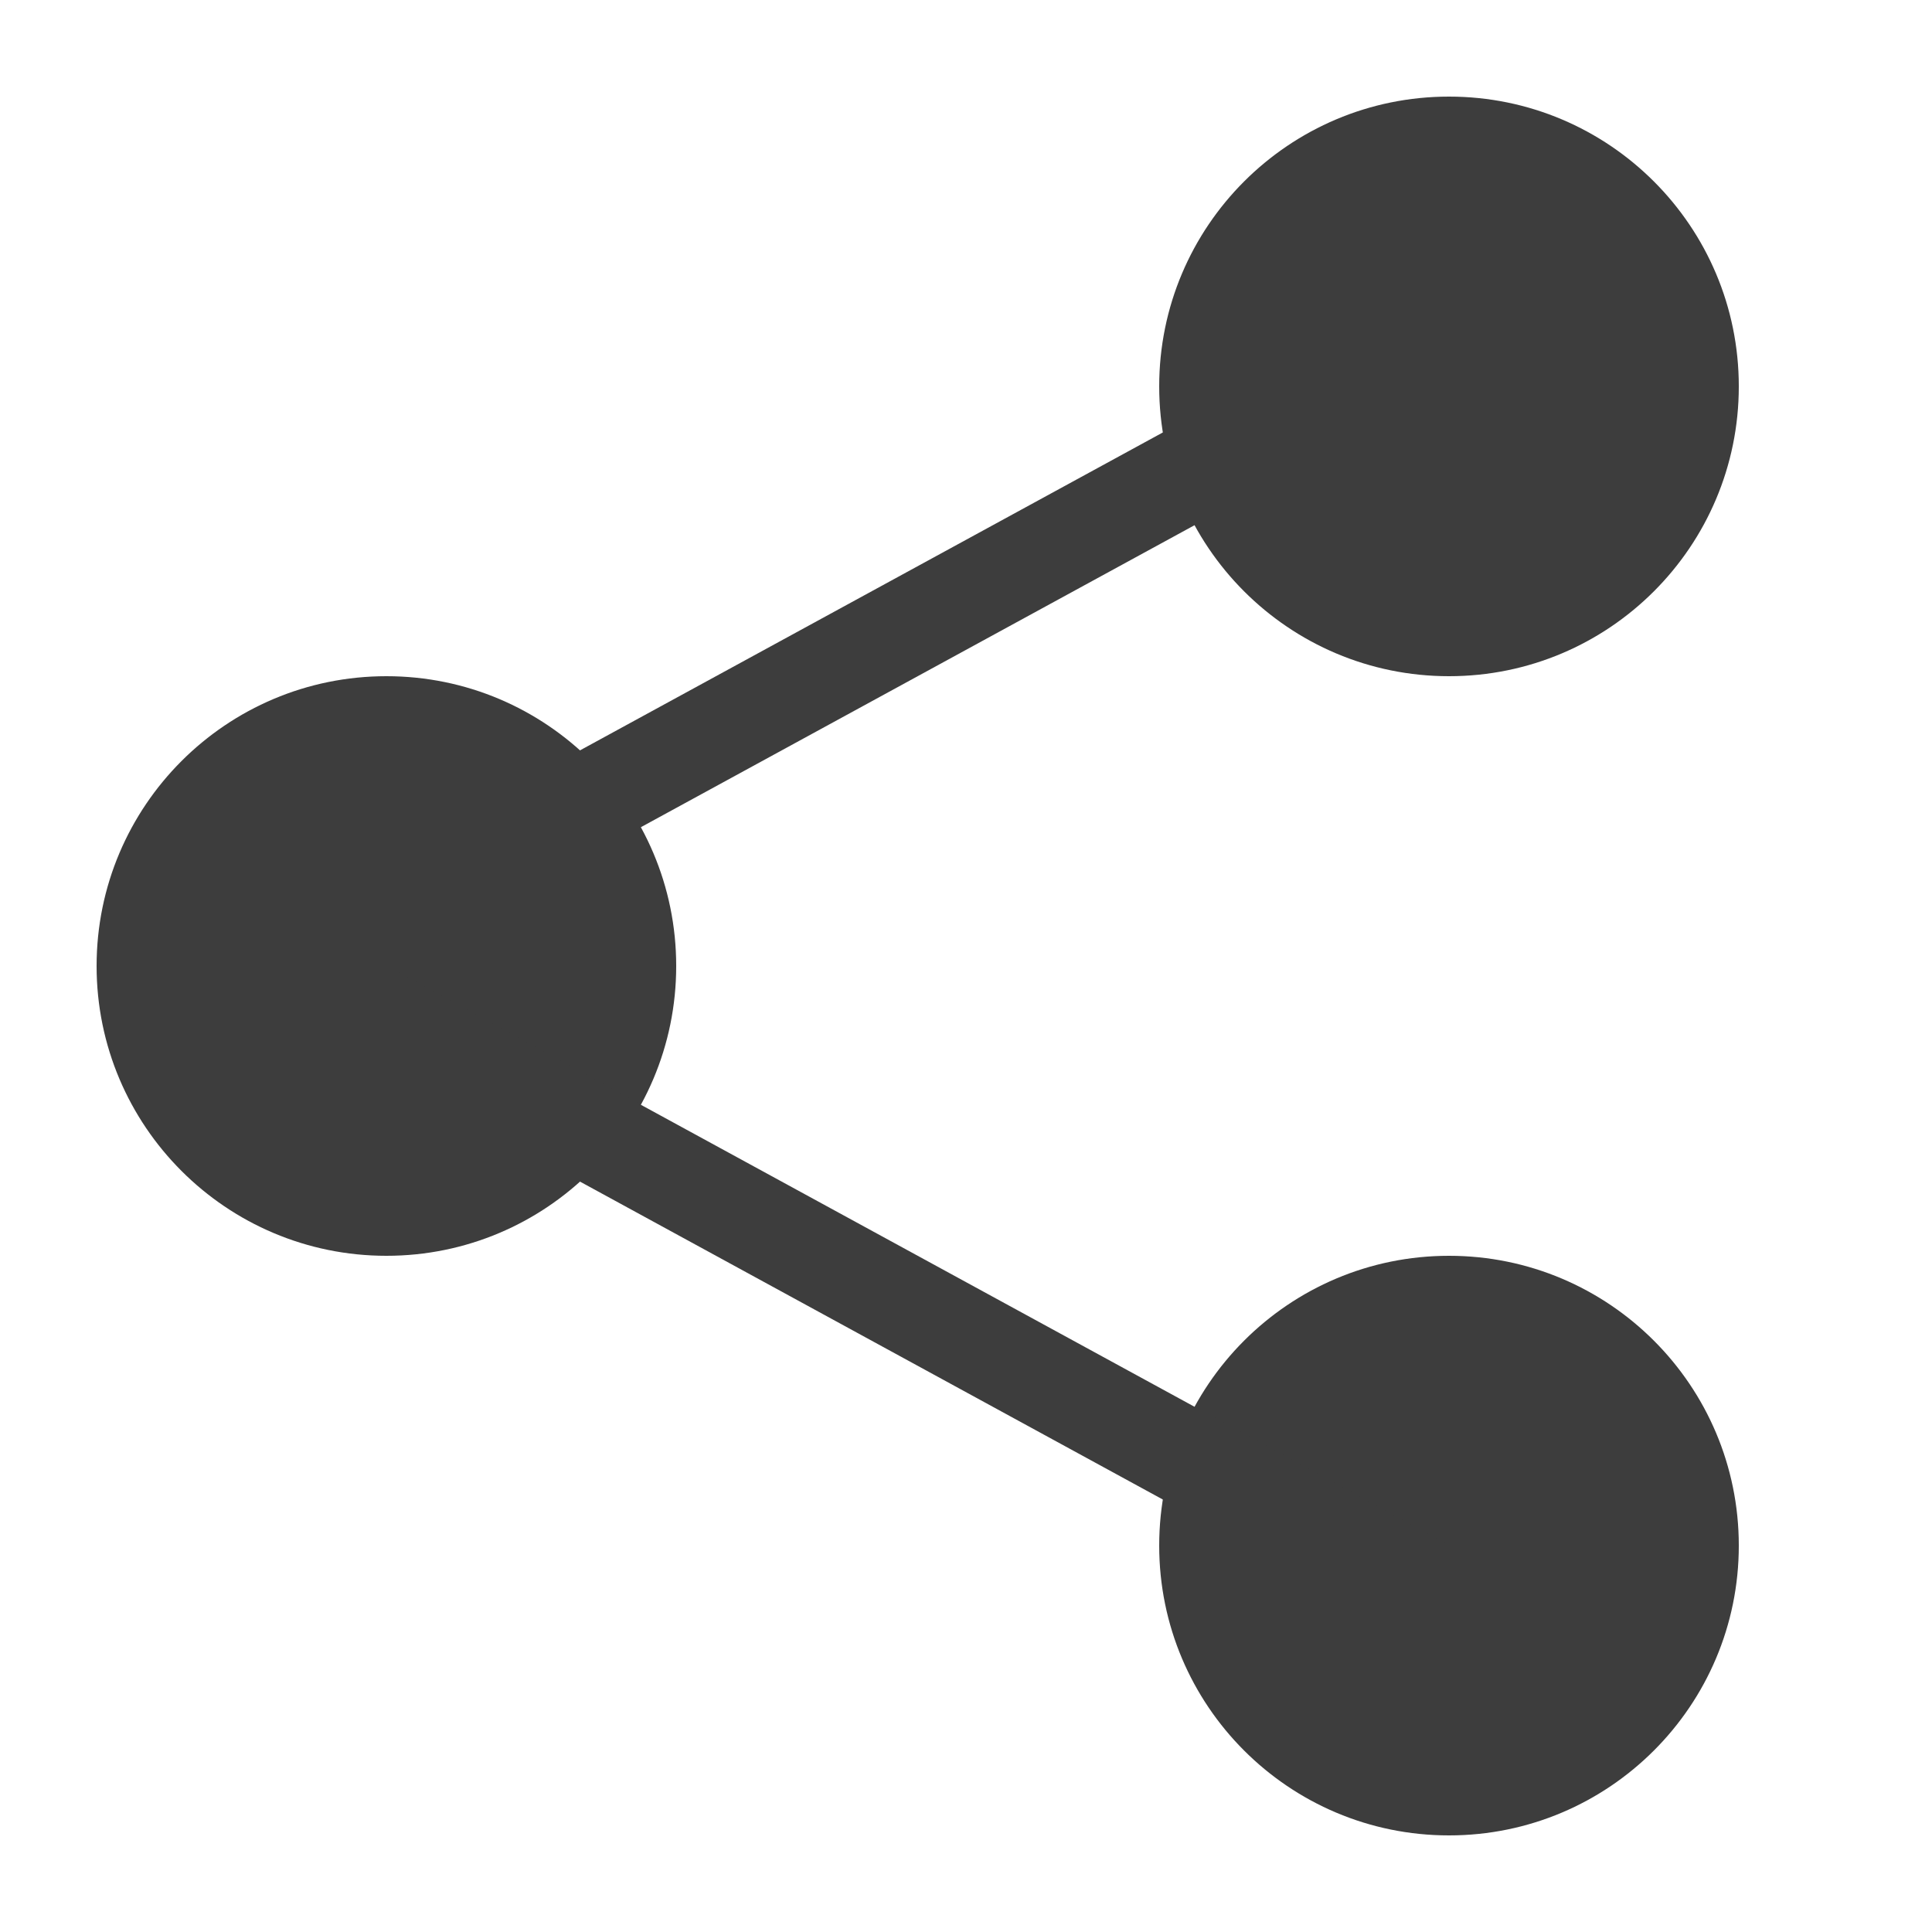
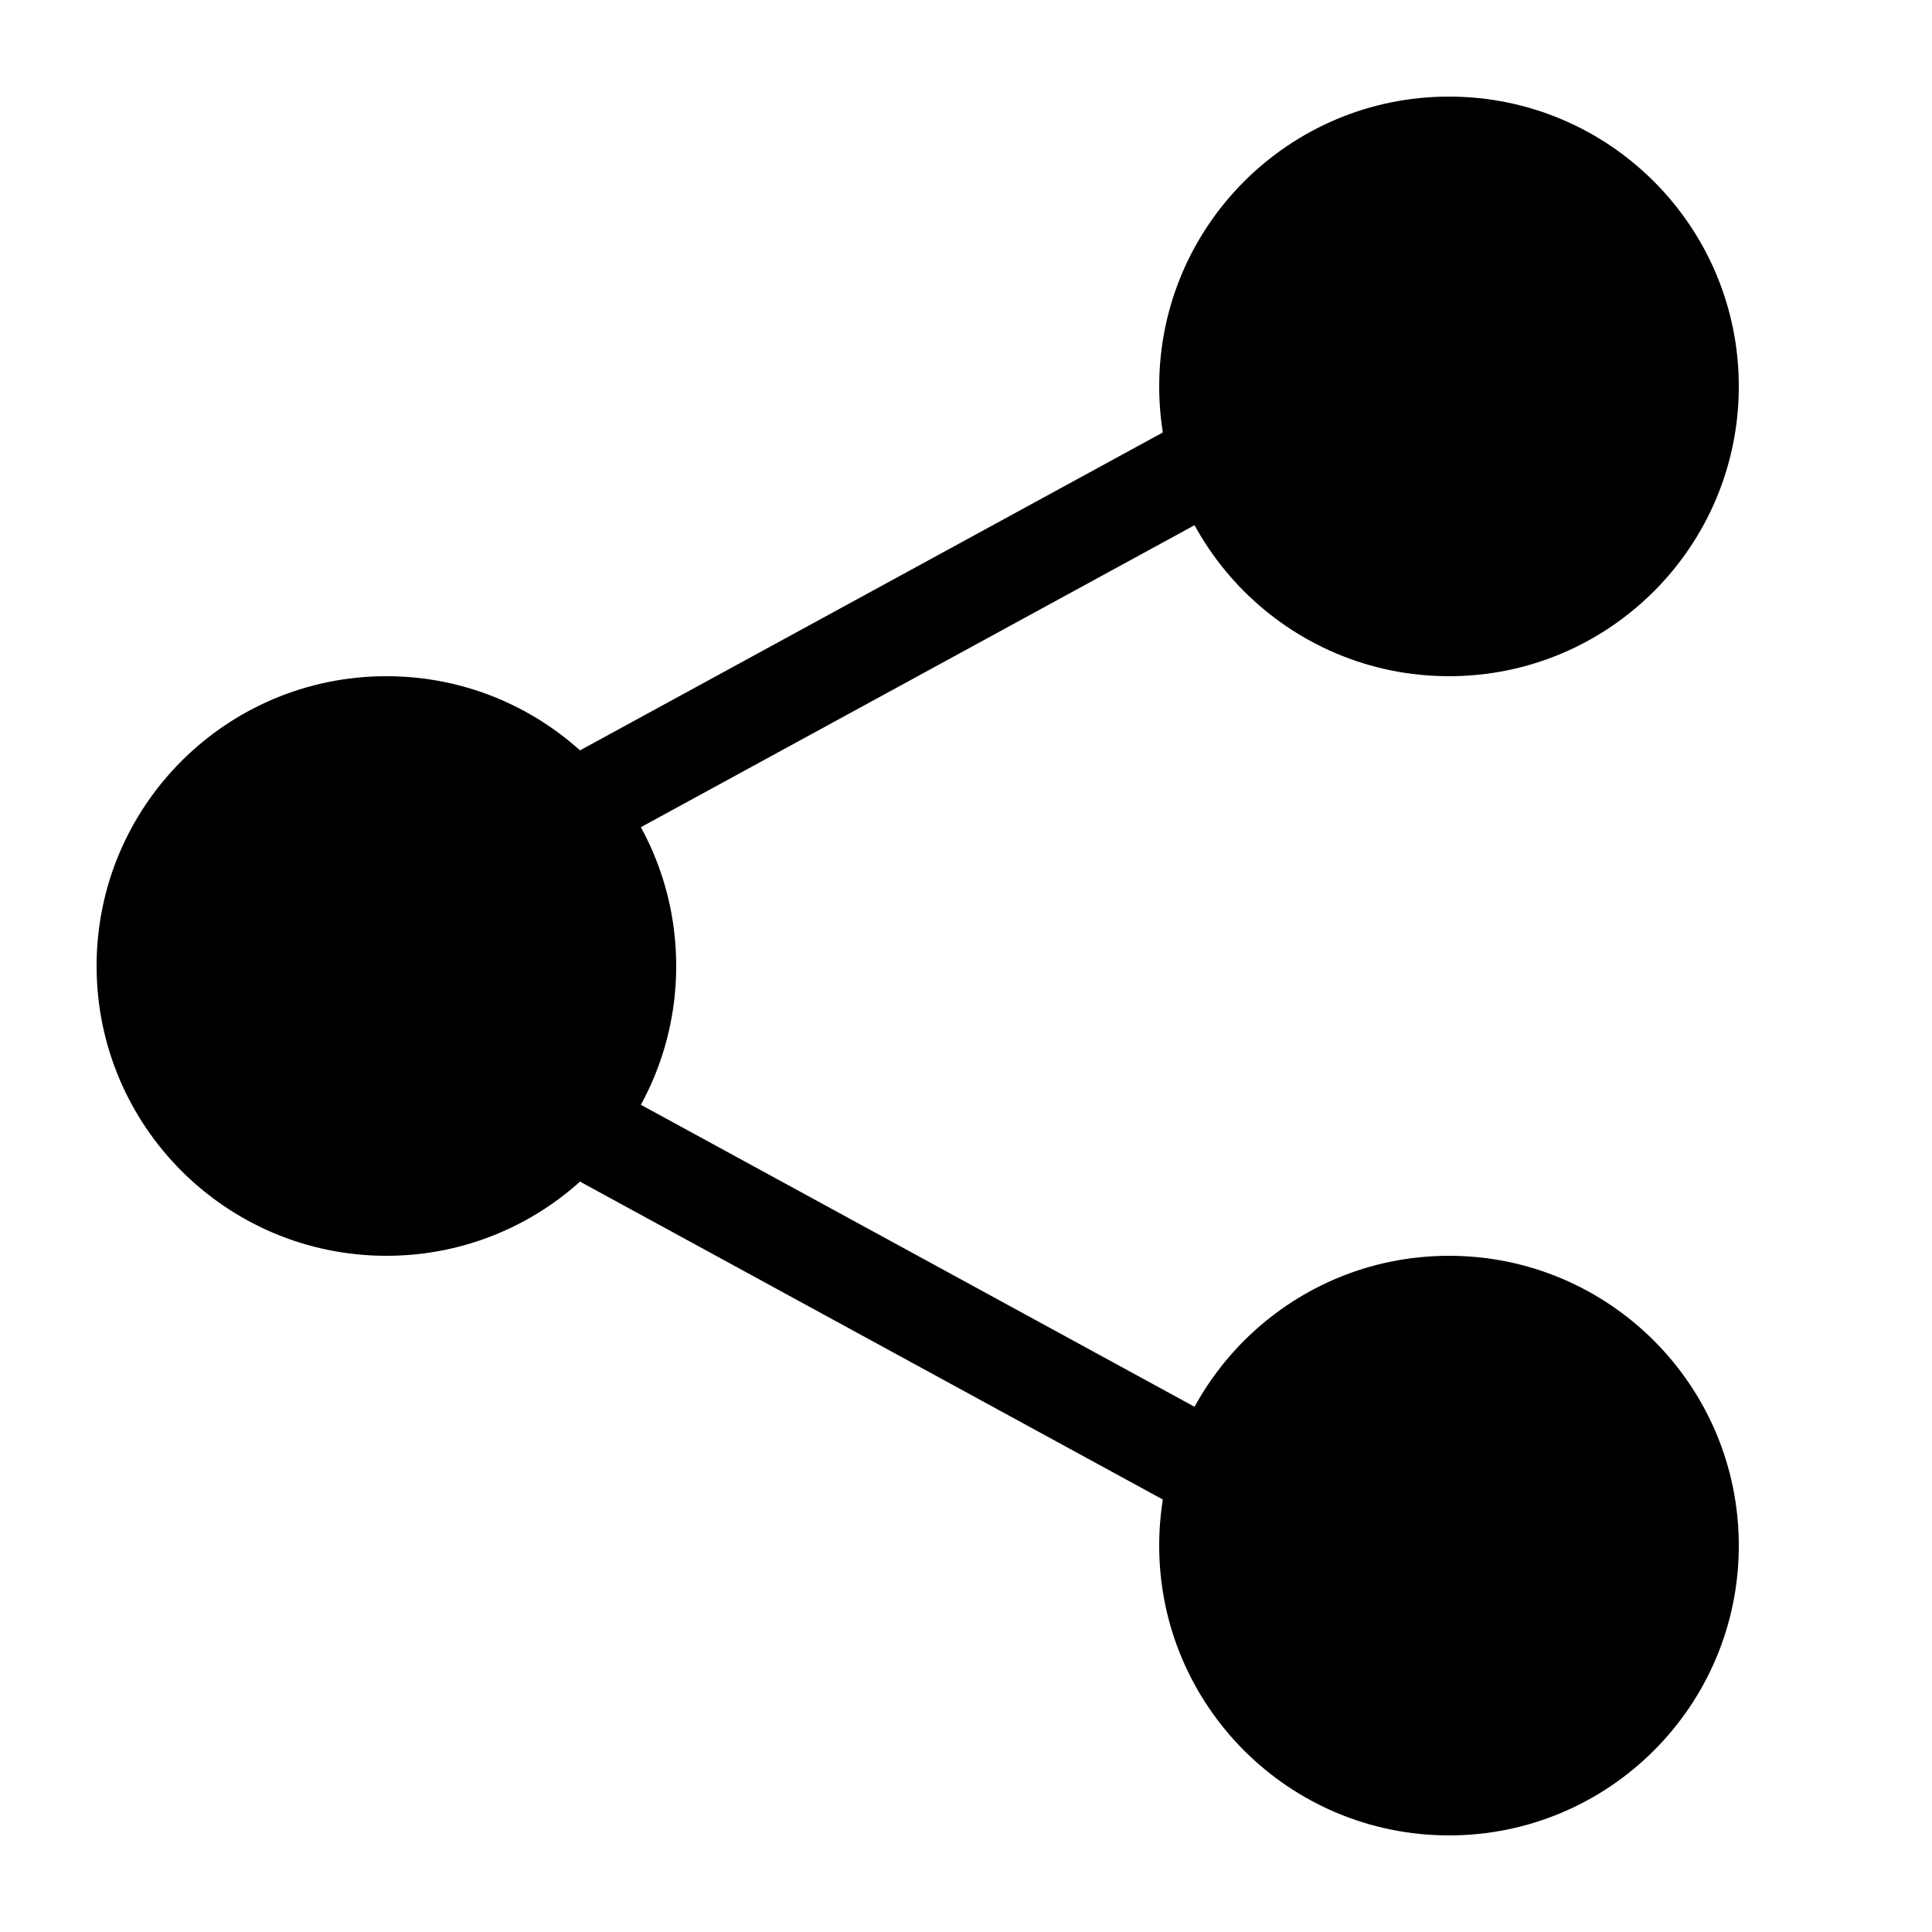
<svg xmlns="http://www.w3.org/2000/svg" width="20" height="20" viewBox="0 0 20 20" fill="none">
-   <circle cx="4" cy="10" r="3" transform="rotate(-90 4 10)" fill="#3D3D3D" />
-   <circle cx="15" cy="16" r="3" transform="rotate(-90 15 16)" fill="#3D3D3D" />
-   <circle cx="15" cy="4" r="3" transform="rotate(-90 15 4)" fill="#3D3D3D" />
-   <line x1="14.761" y1="16.439" x2="3.761" y2="10.439" stroke="#3D3D3D" />
-   <line y1="-0.5" x2="12.53" y2="-0.5" transform="matrix(-0.877896 0.478852 0.478852 0.877896 15 4)" stroke="#3D3D3D" />
+   <circle cx="4" cy="10" r="3" transform="rotate(-90 4 10)" fill="black" />
+   <circle cx="15" cy="16" r="3" transform="rotate(-90 15 16)" fill="black" />
+   <circle cx="15" cy="4" r="3" transform="rotate(-90 15 4)" fill="black" />
+   <line x1="14.761" y1="16.439" x2="3.761" y2="10.439" stroke="black" />
+   <line y1="-0.5" x2="12.53" y2="-0.5" transform="matrix(-0.877896 0.478852 0.478852 0.877896 15 4)" stroke="black" />
</svg>
